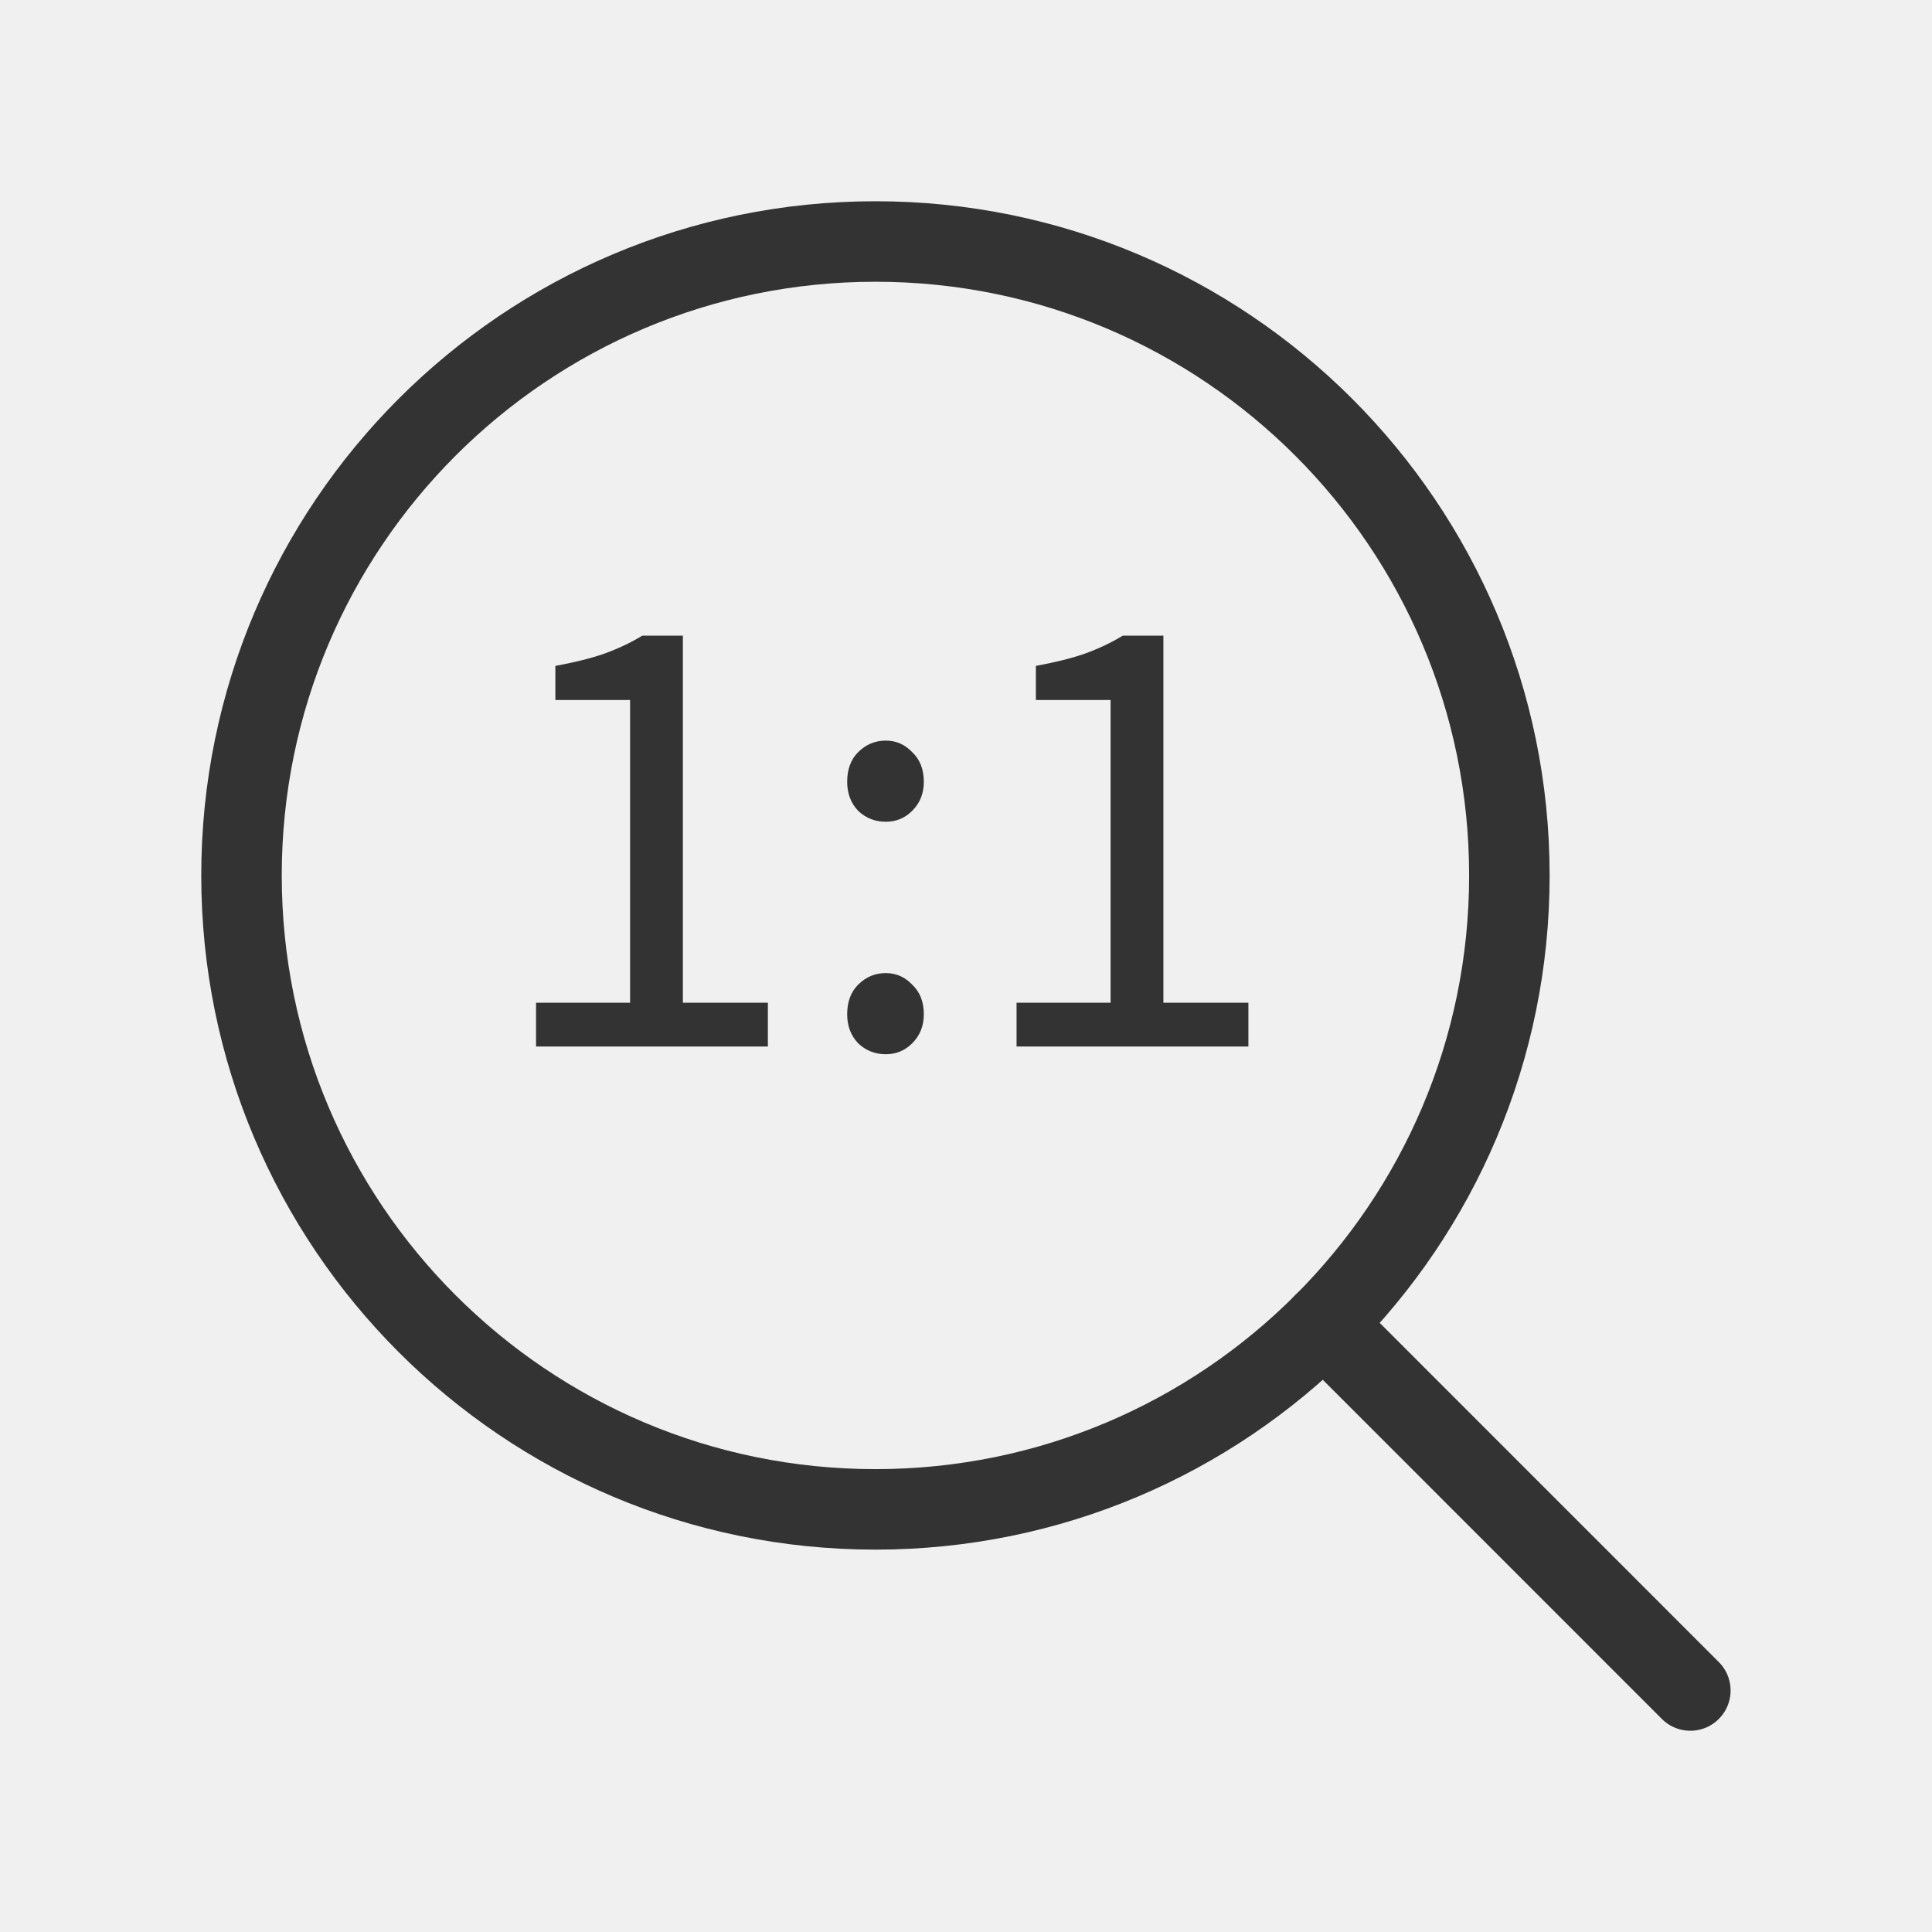
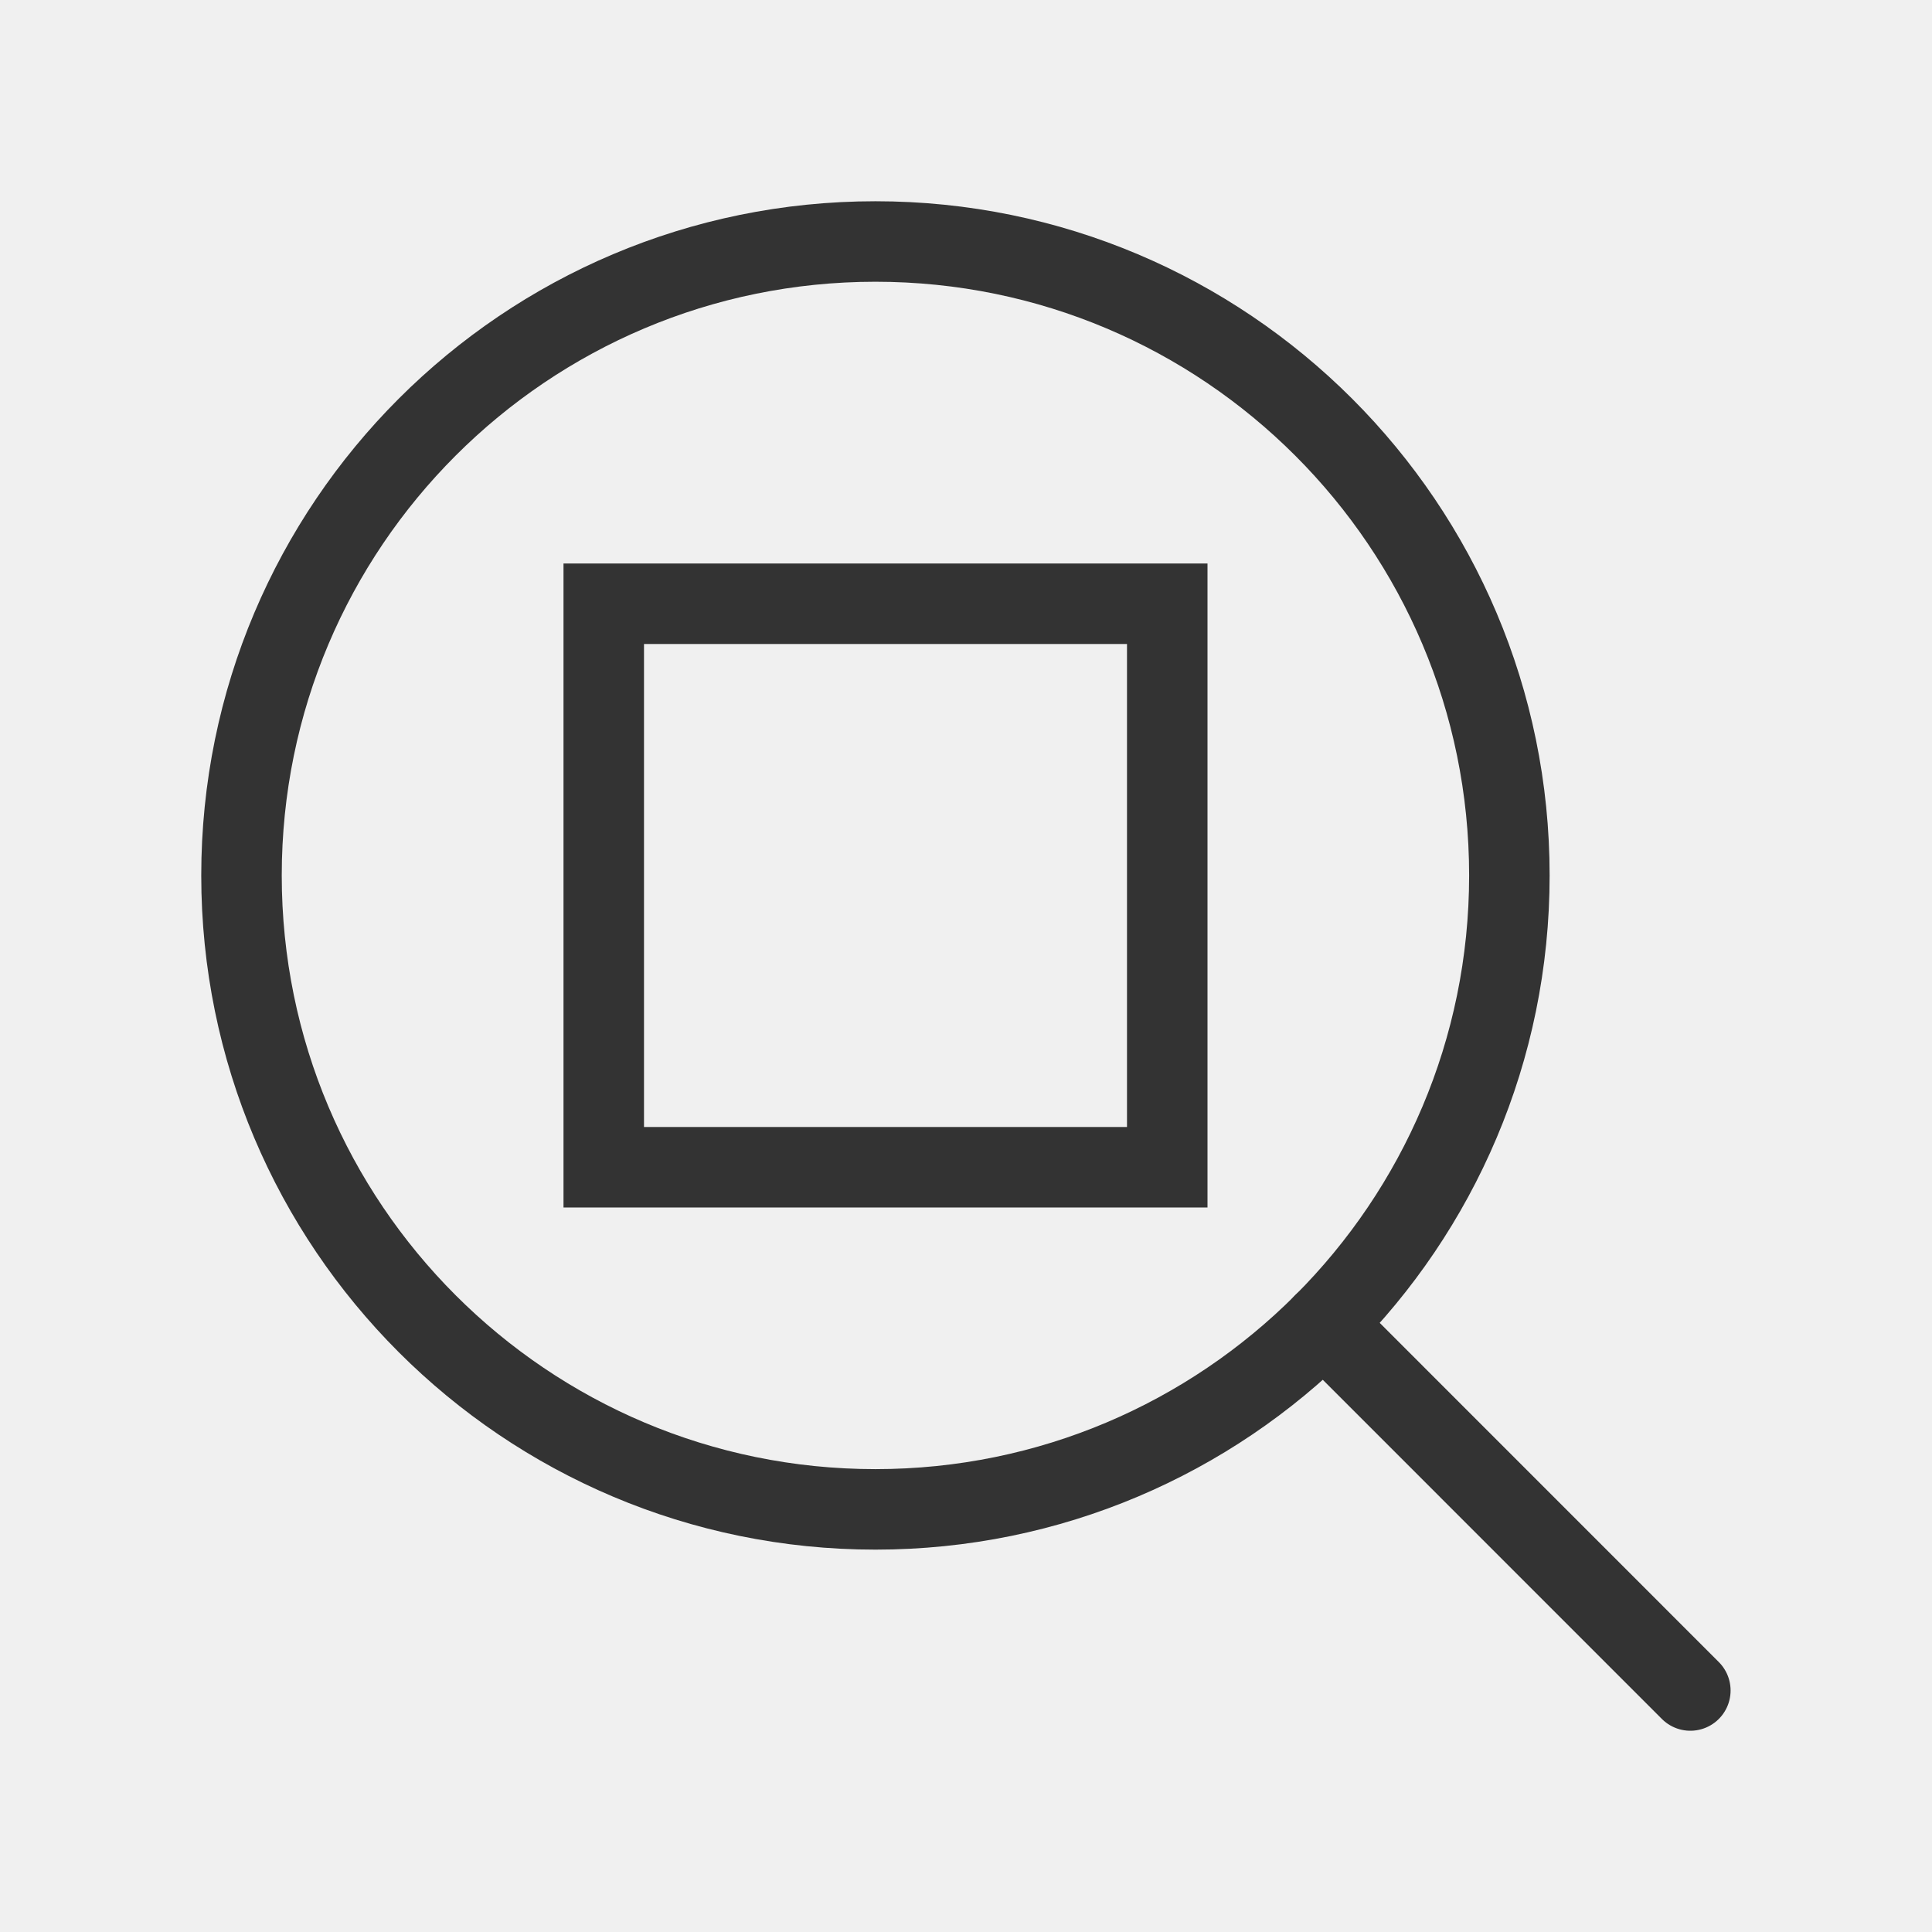
<svg xmlns="http://www.w3.org/2000/svg" width="24" height="24" viewBox="0 0 24 24" fill="none">
-   <g clip-path="url(#clip0_1211_20605)">
+   <g clip-path="url(#clip0_1211_20626)">
    <path d="M10.875 18.75C15.224 18.75 18.75 15.224 18.75 10.875C18.75 6.526 15.224 3 10.875 3C6.525 3 3 6.526 3 10.875C3 15.224 6.525 18.75 10.875 18.75Z" stroke="#333333" stroke-linecap="round" stroke-linejoin="round" />
    <path d="M16.442 16.443L20.998 21" stroke="#333333" stroke-linecap="round" stroke-linejoin="round" />
-     <path d="M6.659 13V12.456H7.827V8.696H6.899V8.272C7.134 8.229 7.337 8.179 7.507 8.12C7.683 8.056 7.841 7.981 7.979 7.896H8.483V12.456H9.539V13H6.659Z" fill="#333333" />
-     <path d="M11.004 10.208C10.87 10.208 10.756 10.163 10.66 10.072C10.569 9.976 10.524 9.856 10.524 9.712C10.524 9.557 10.569 9.435 10.66 9.344C10.756 9.248 10.87 9.2 11.004 9.2C11.132 9.2 11.241 9.248 11.332 9.344C11.428 9.435 11.476 9.557 11.476 9.712C11.476 9.856 11.428 9.976 11.332 10.072C11.241 10.163 11.132 10.208 11.004 10.208ZM11.004 13.096C10.87 13.096 10.756 13.051 10.66 12.96C10.569 12.864 10.524 12.744 10.524 12.6C10.524 12.445 10.569 12.323 10.66 12.232C10.756 12.136 10.87 12.088 11.004 12.088C11.132 12.088 11.241 12.136 11.332 12.232C11.428 12.323 11.476 12.445 11.476 12.6C11.476 12.744 11.428 12.864 11.332 12.96C11.241 13.051 11.132 13.096 11.004 13.096Z" fill="#333333" />
-     <path d="M12.628 13V12.456H13.796V8.696H12.868V8.272C13.103 8.229 13.305 8.179 13.476 8.12C13.652 8.056 13.809 7.981 13.948 7.896H14.452V12.456H15.508V13H12.628Z" fill="#333333" />
+     <rect x="7.5" y="7.5" width="7" height="7" stroke="#333333" />
  </g>
  <defs>
-     <clipPath id="clip0_1211_20605">
+     <clipPath id="clip0_1211_20626">
      <rect width="24" height="24" fill="white" />
    </clipPath>
  </defs>
</svg>
